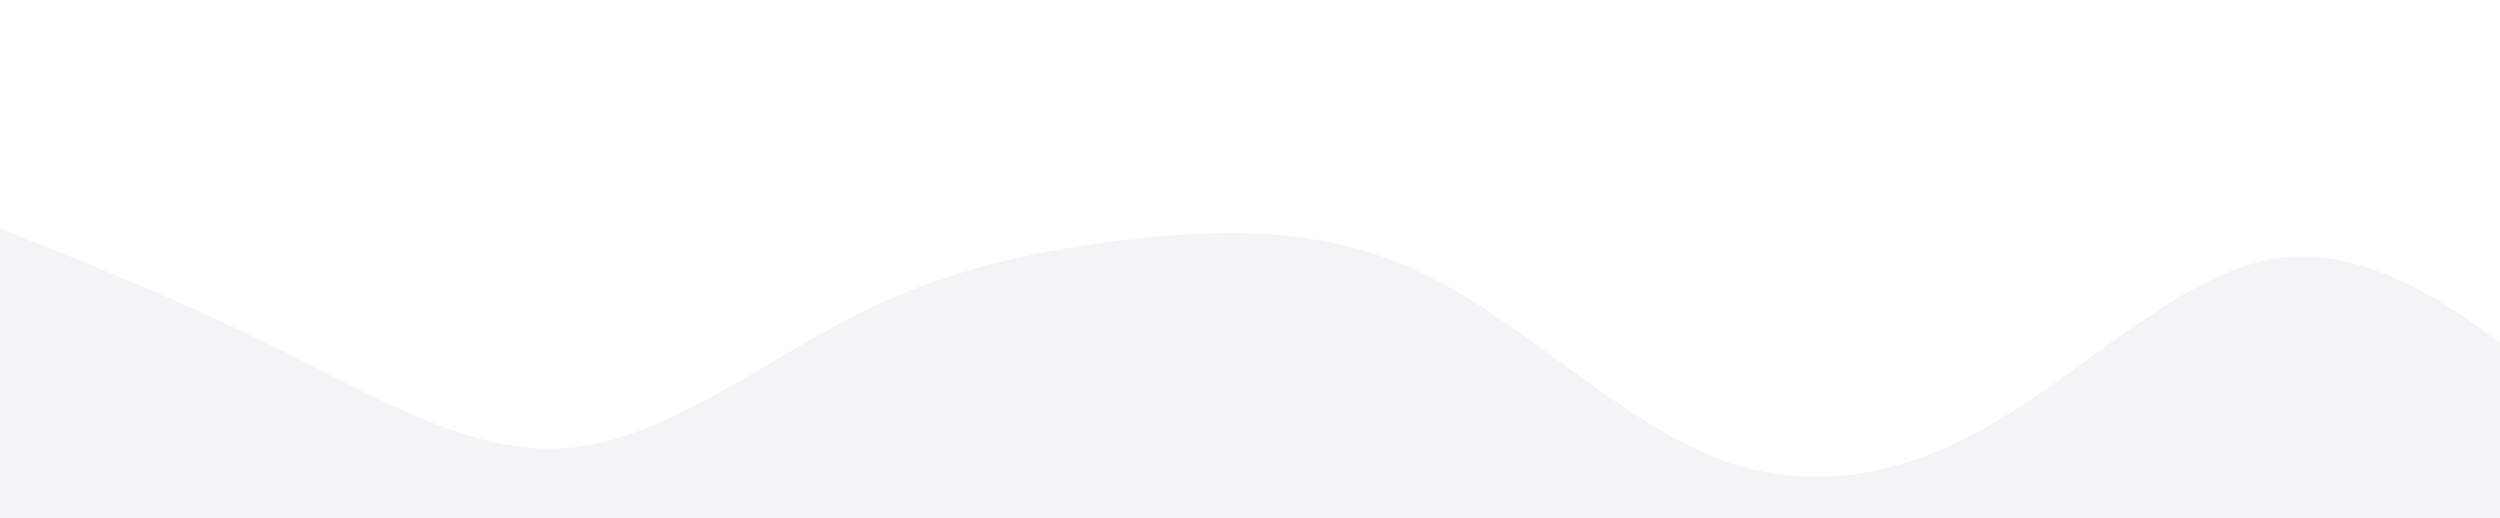
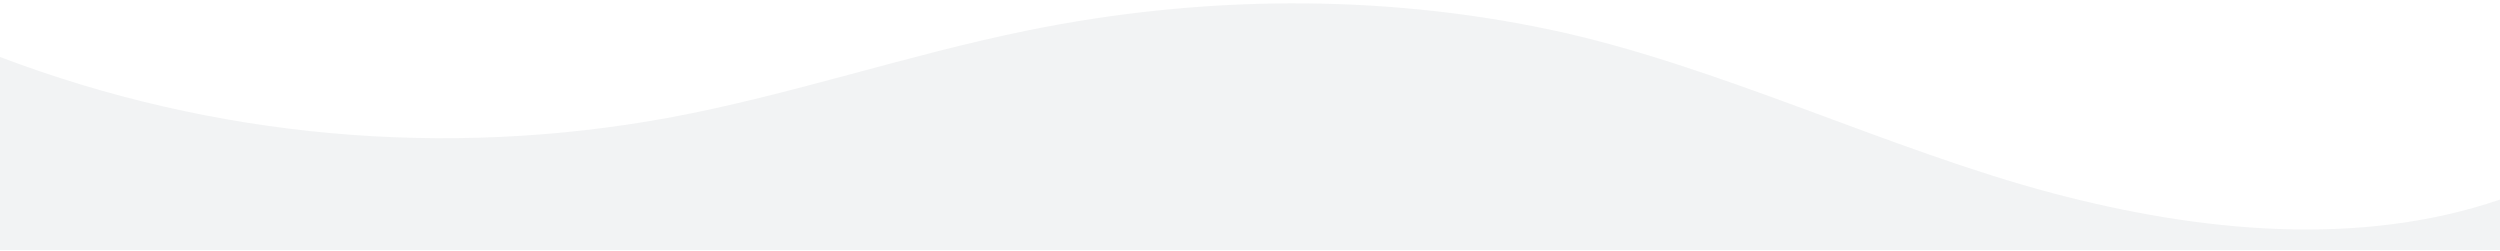
- <svg xmlns="http://www.w3.org/2000/svg" viewBox="0 0 1400 290">
-   <path fill="#F3F4F5" fill-opacity="1" d="M0,128L26.7,138.7C53.3,149,107,171,160,197.3C213.3,224,267,256,320,250.7C373.3,245,427,203,480,176C533.3,149,587,139,640,133.3C693.3,128,747,128,800,154.7C853.3,181,907,235,960,256C1013.3,277,1067,267,1120,234.7C1173.3,203,1227,149,1280,144C1333.3,139,1387,181,1413,202.7L1440,224L1440,320L1413.3,320C1386.7,320,1333,320,1280,320C1226.7,320,1173,320,1120,320C1066.7,320,1013,320,960,320C906.7,320,853,320,800,320C746.7,320,693,320,640,320C586.7,320,533,320,480,320C426.7,320,373,320,320,320C266.7,320,213,320,160,320C106.7,320,53,320,27,320L0,320Z" />
+ <svg xmlns="http://www.w3.org/2000/svg" data-name="Layer 1" viewBox="0 0 1200 120" preserveAspectRatio="none">
+   <path d="M985.66,92.83C906.67,72,823.78,31,743.84,14.19c-82.26-17.34-168.06-16.33-250.45.39-57.84,11.73-114,31.07-172,41.86A600.21,600.21,0,0,1,0,27.35V120H1200V95.8C1132.19,118.92,1055.71,111.31,985.66,92.83Z" class="shape-fill" fill="#F1F2F3" fill-opacity="0.957" />
</svg>
